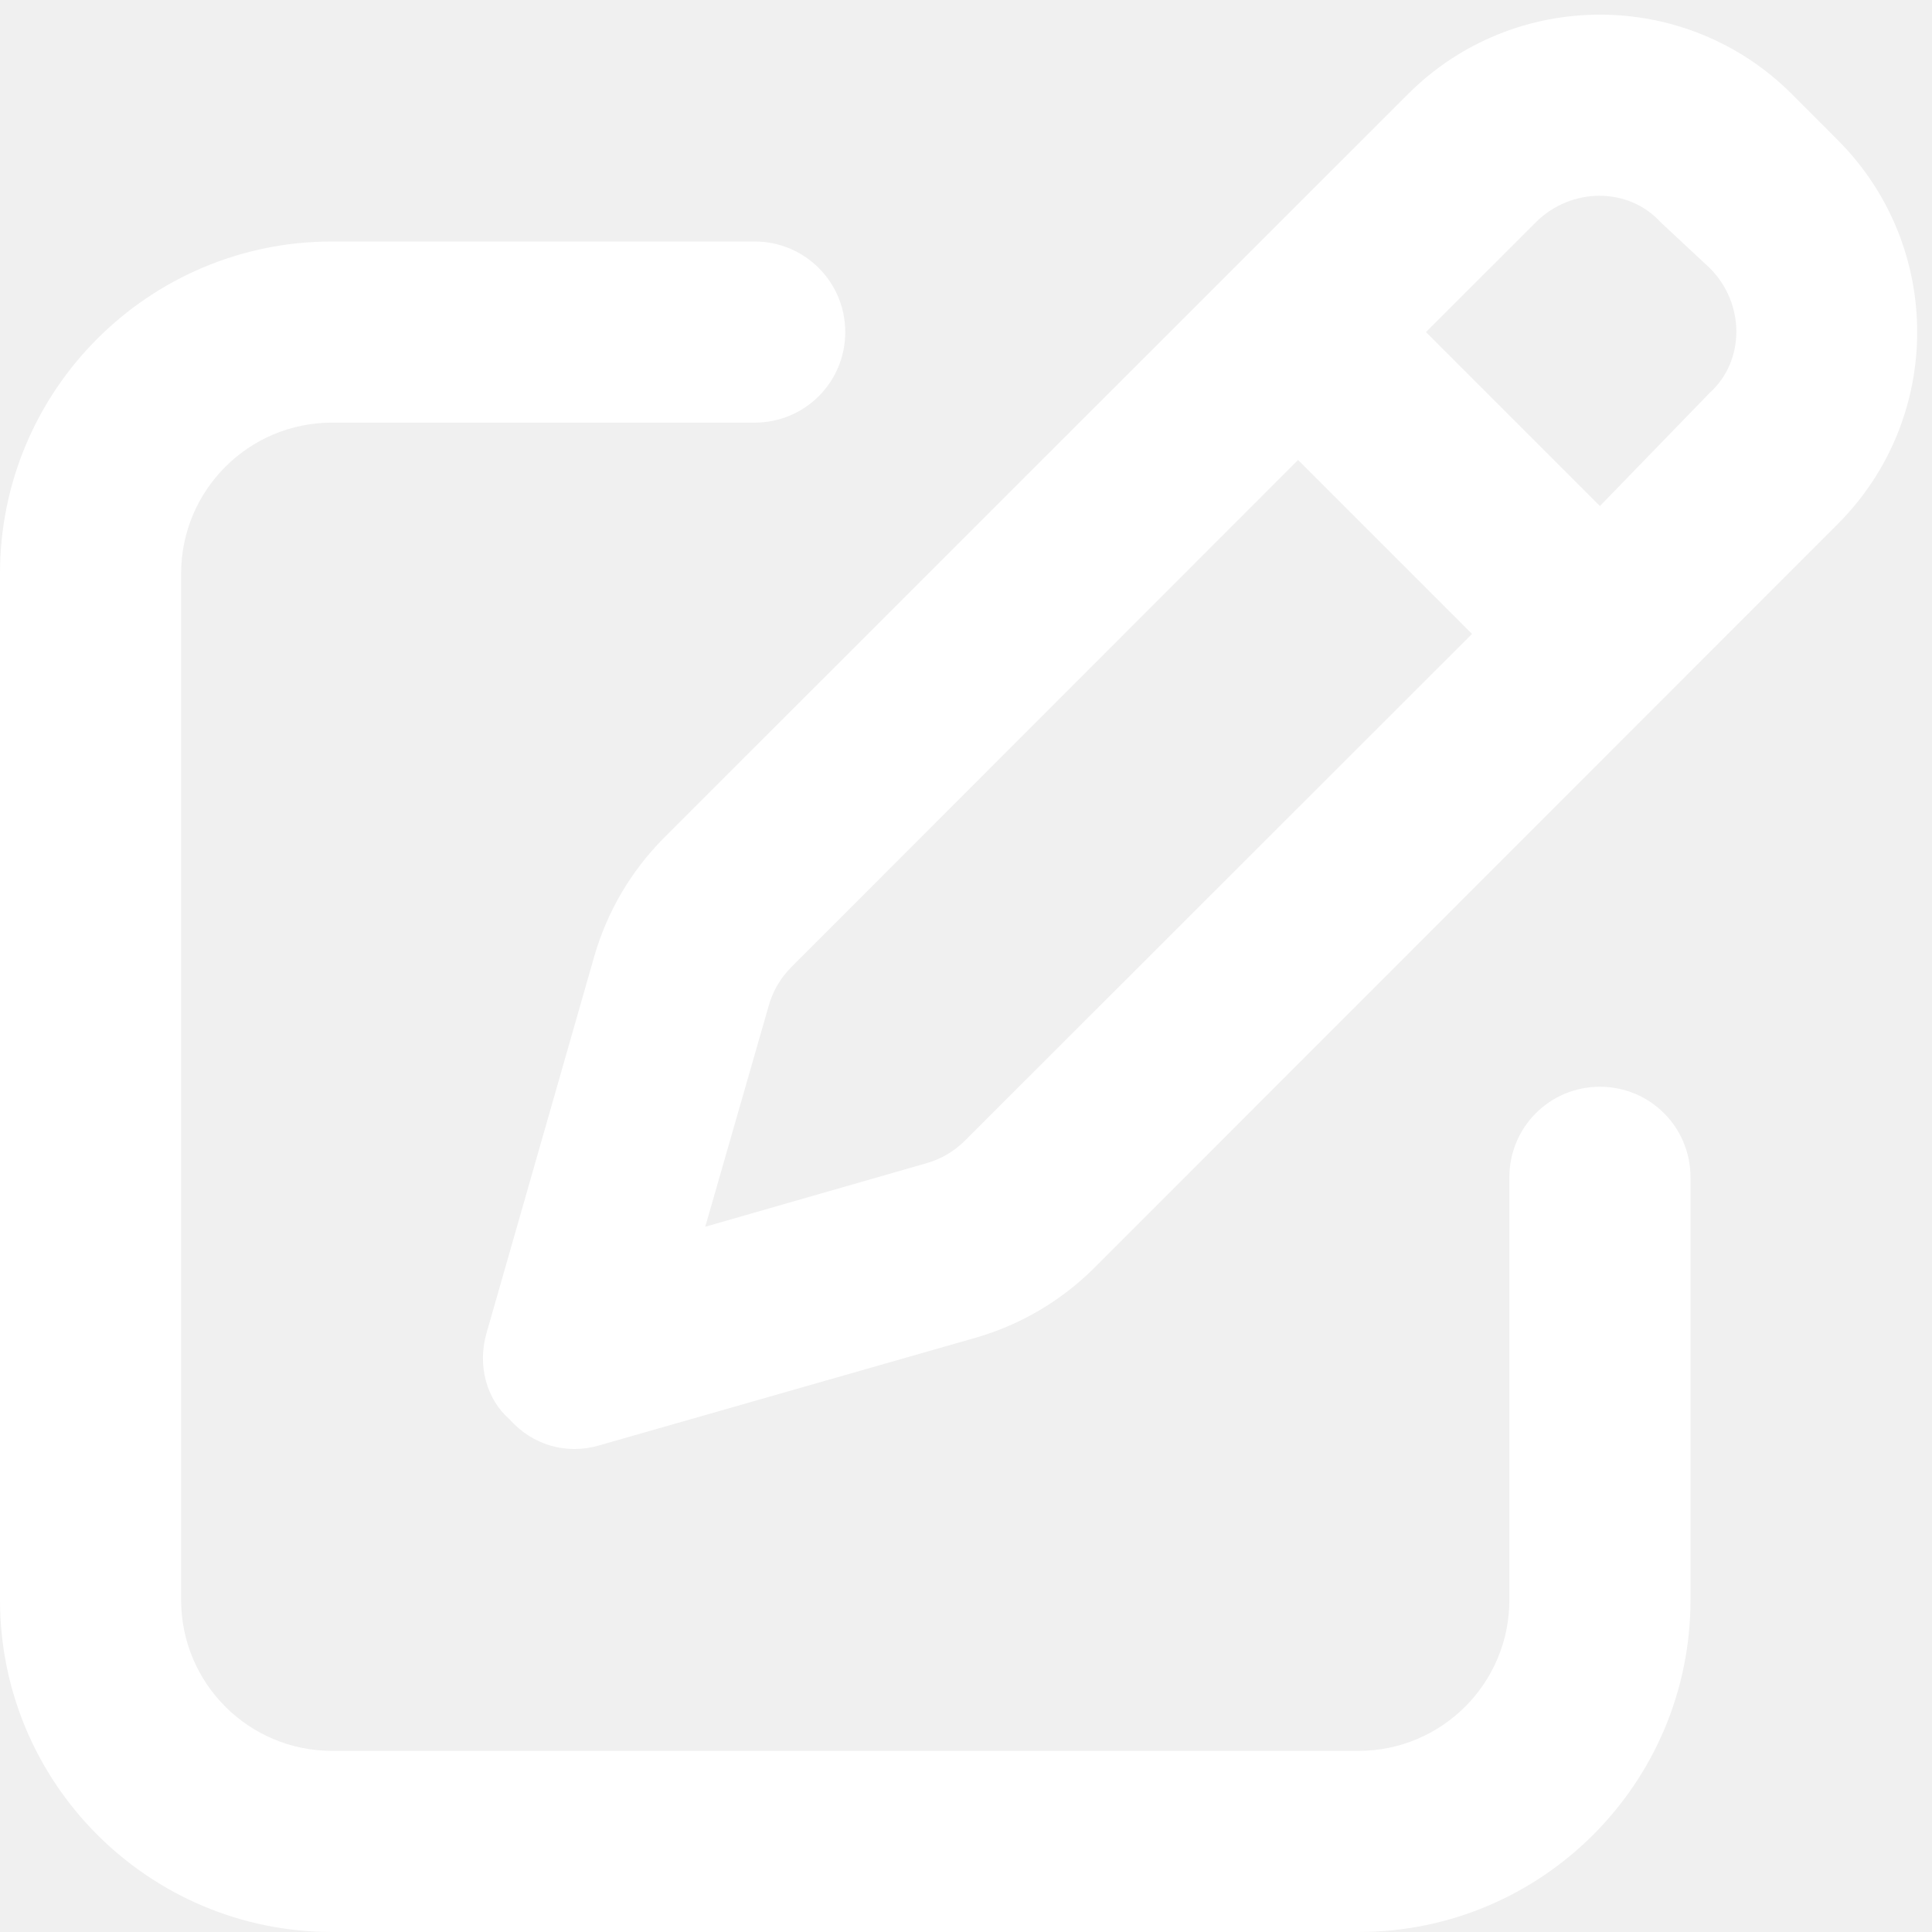
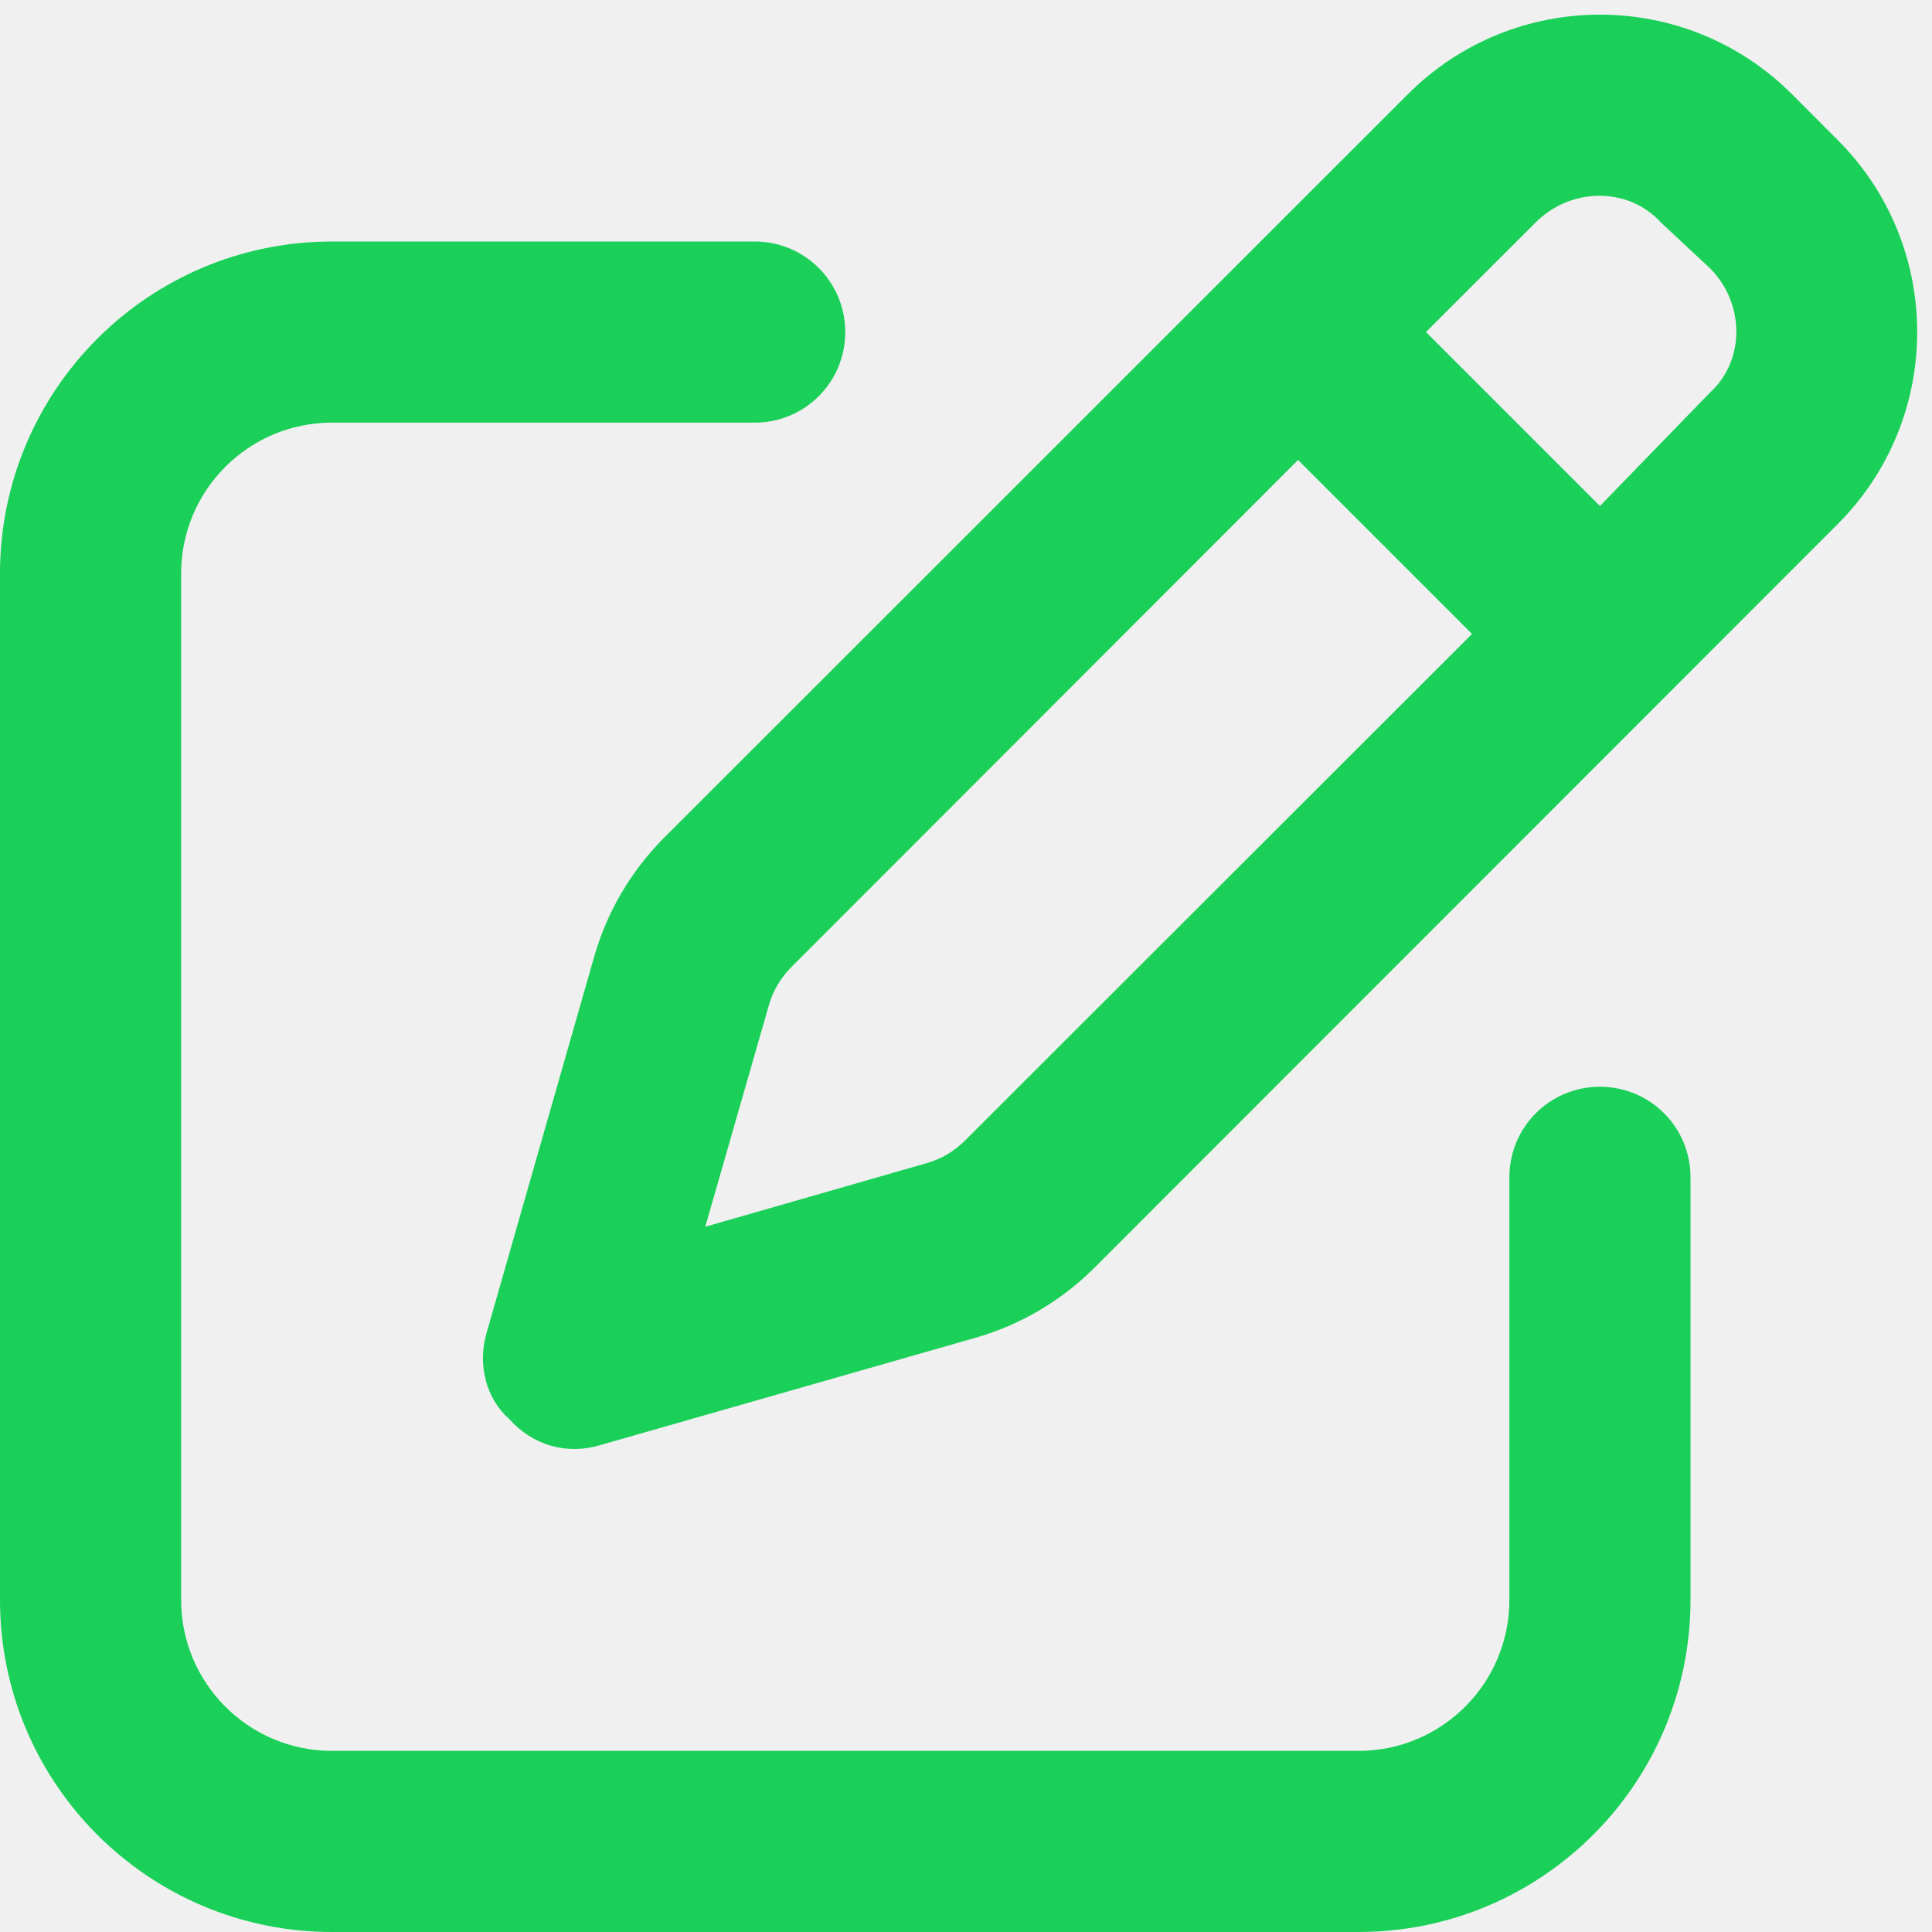
<svg xmlns="http://www.w3.org/2000/svg" viewBox="0 0 512 512">
-   <path d="M373.1 24.97C401.2-3.147 446.8-3.147 474.9 24.97L487 37.09C515.1 65.21 515.1 110.8 487 138.9L289.8 336.2C281.1 344.8 270.4 351.1 258.6 354.5L158.6 383.1C150.2 385.5 141.2 383.1 135 376.1C128.9 370.8 126.5 361.8 128.9 353.4L157.5 253.4C160.9 241.6 167.2 230.9 175.8 222.2L373.1 24.97zM440.1 58.91C431.6 49.54 416.4 49.54 407 58.91L377.9 88L424 134.1L453.1 104.1C462.5 95.6 462.5 80.4 453.1 71.03L440.1 58.91zM203.7 266.6L186.9 325.1L245.4 308.3C249.4 307.2 252.9 305.1 255.8 302.2L390.1 168L344 121.9L209.8 256.2C206.9 259.1 204.8 262.6 203.7 266.6zM200 64C213.3 64 224 74.75 224 88C224 101.3 213.3 112 200 112H88C65.91 112 48 129.9 48 152V424C48 446.1 65.91 464 88 464H360C382.1 464 400 446.1 400 424V312C400 298.7 410.7 288 424 288C437.3 288 448 298.7 448 312V424C448 472.6 408.6 512 360 512H88C39.4 512 0 472.6 0 424V152C0 103.4 39.4 64 88 64H200z" fill="white" />
+   <path d="M373.1 24.97C401.2-3.147 446.8-3.147 474.9 24.97L487 37.09C515.1 65.21 515.1 110.8 487 138.9L289.8 336.2C281.1 344.8 270.4 351.1 258.6 354.5L158.6 383.1C150.2 385.5 141.2 383.1 135 376.1C128.9 370.8 126.5 361.8 128.9 353.4L157.5 253.4C160.9 241.6 167.2 230.9 175.8 222.2L373.1 24.97zM440.1 58.91C431.6 49.54 416.4 49.54 407 58.91L377.9 88L424 134.1L453.1 104.1C462.5 95.6 462.5 80.4 453.1 71.03L440.1 58.91zM203.7 266.6L186.9 325.1L245.4 308.3C249.4 307.2 252.9 305.1 255.8 302.2L390.1 168L344 121.9L209.8 256.2C206.9 259.1 204.8 262.6 203.7 266.6zM200 64C213.3 64 224 74.75 224 88C224 101.3 213.3 112 200 112H88C65.91 112 48 129.9 48 152V424C48 446.1 65.91 464 88 464H360C382.1 464 400 446.1 400 424V312C400 298.7 410.7 288 424 288C437.3 288 448 298.7 448 312V424C448 472.6 408.6 512 360 512H88C39.4 512 0 472.6 0 424V152C0 103.4 39.4 64 88 64H200z" fill="#1AD059" />
</svg>
